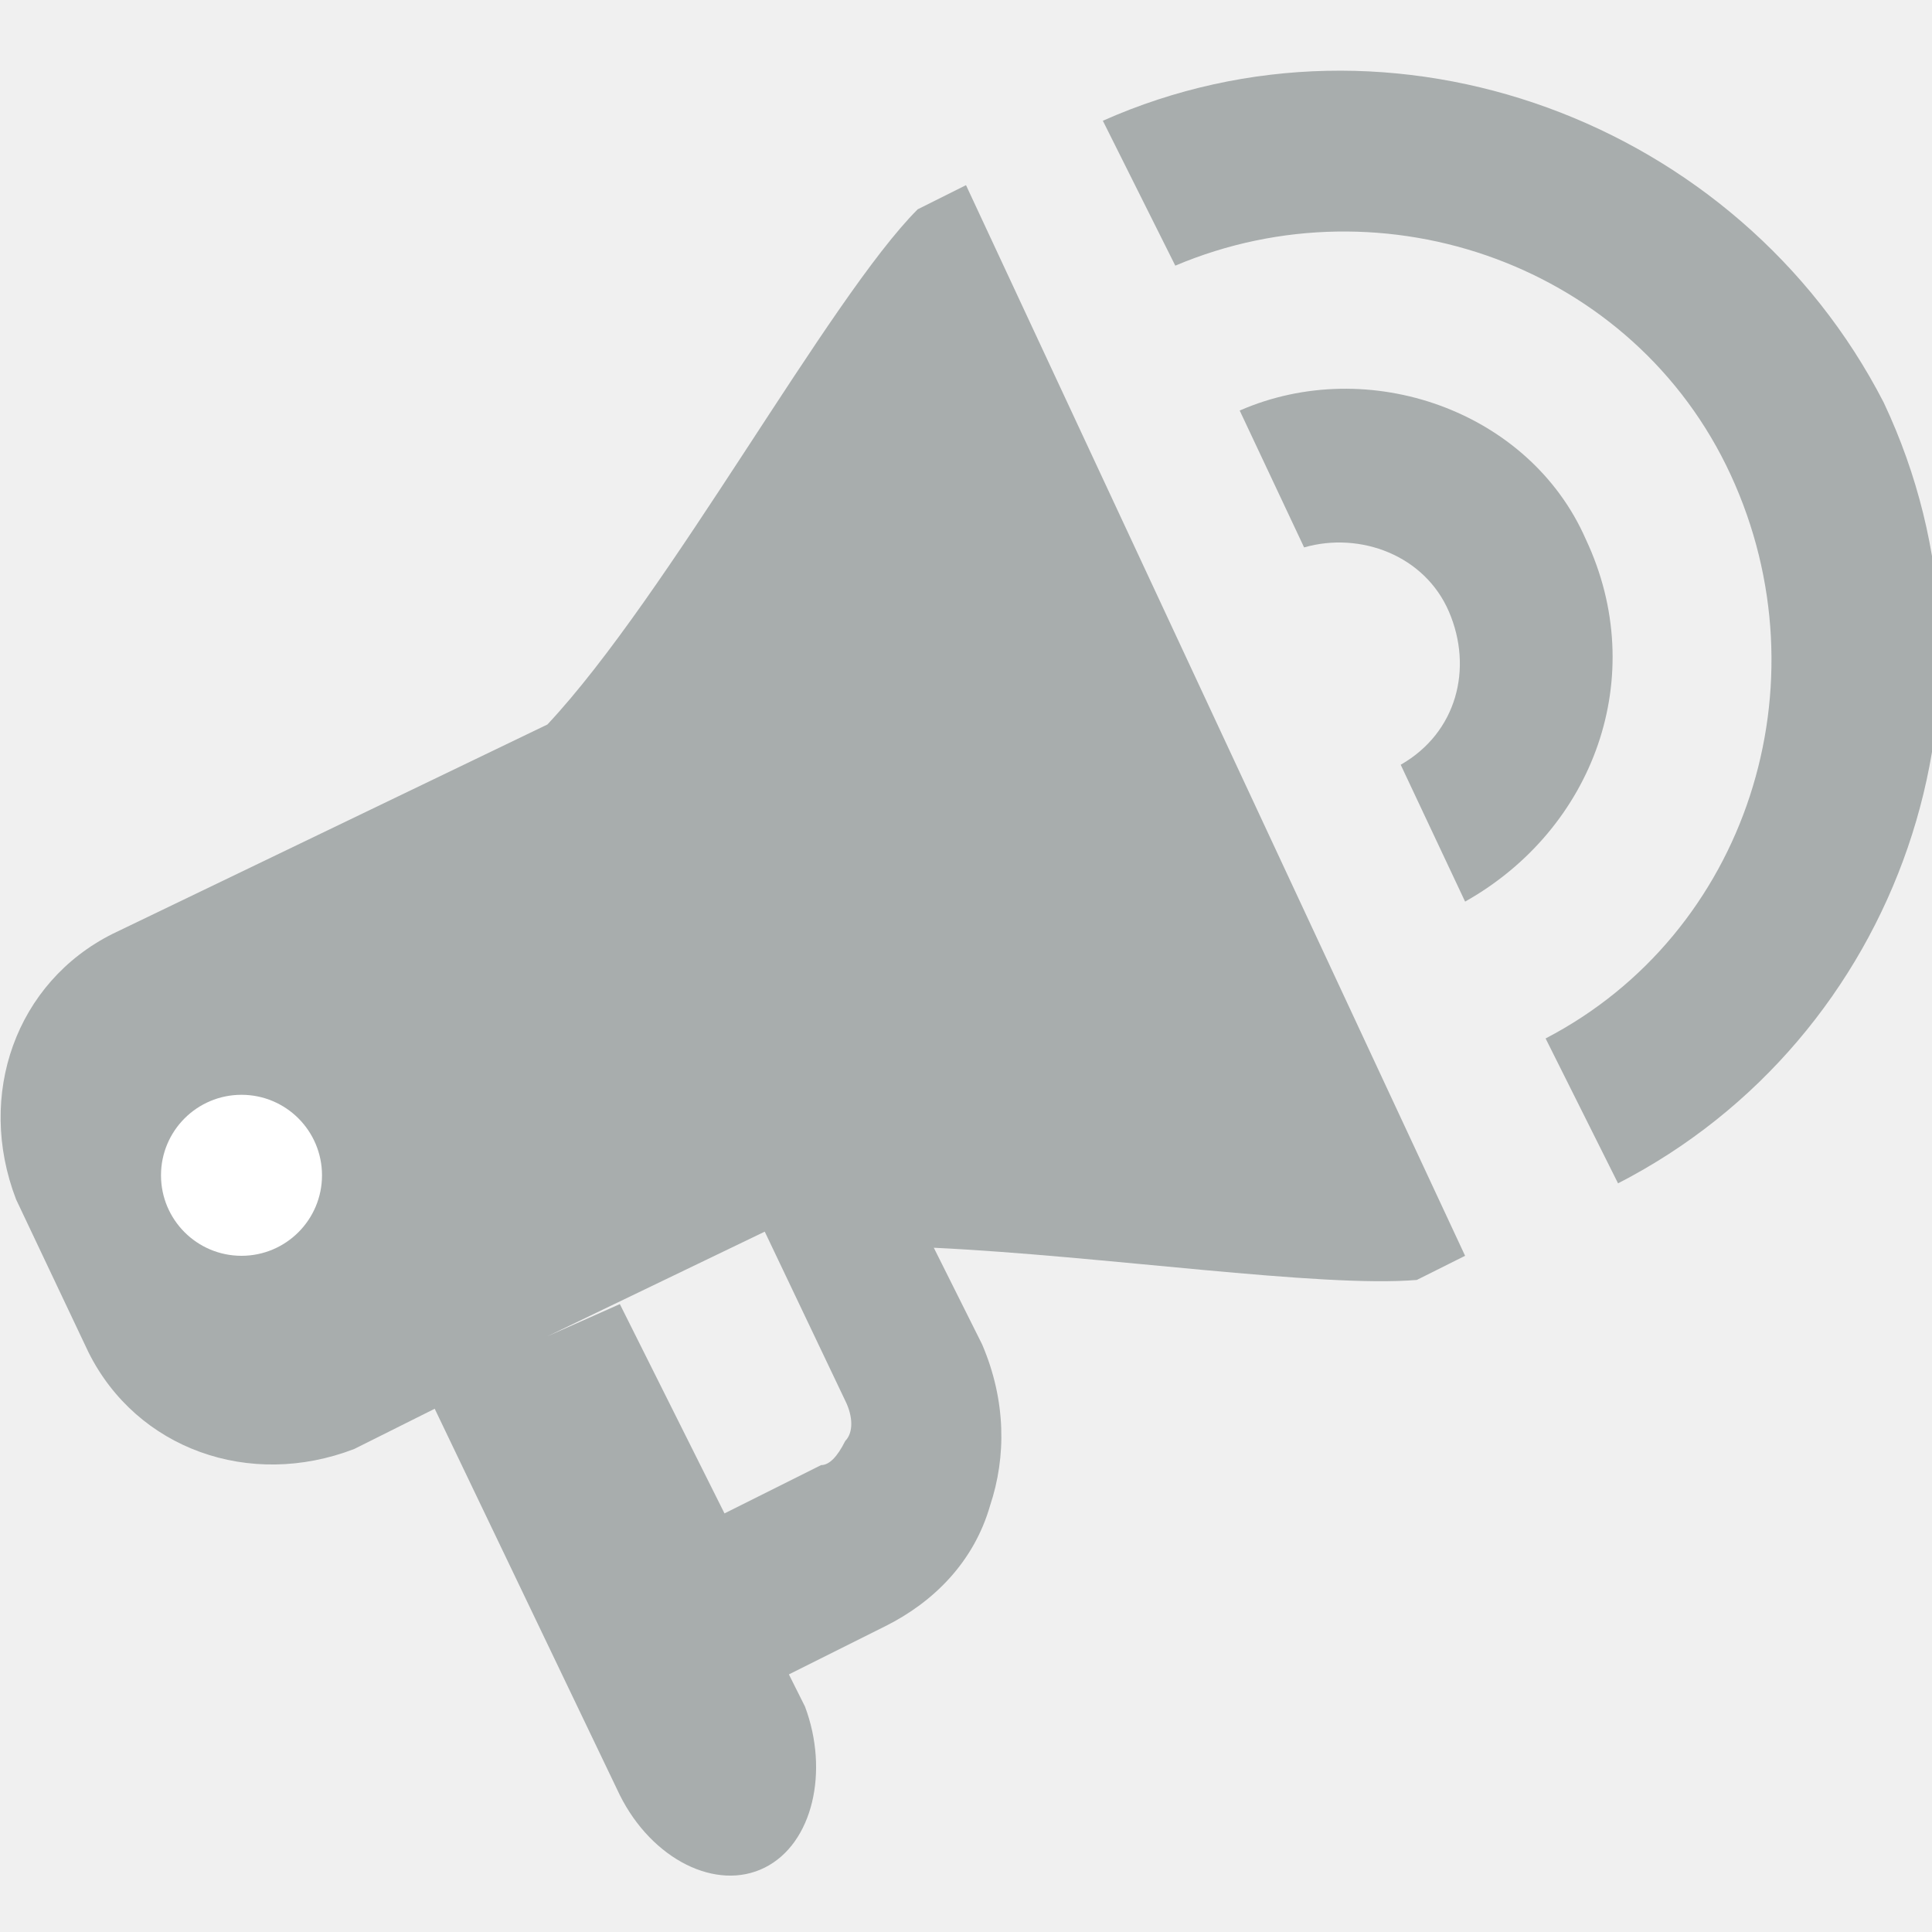
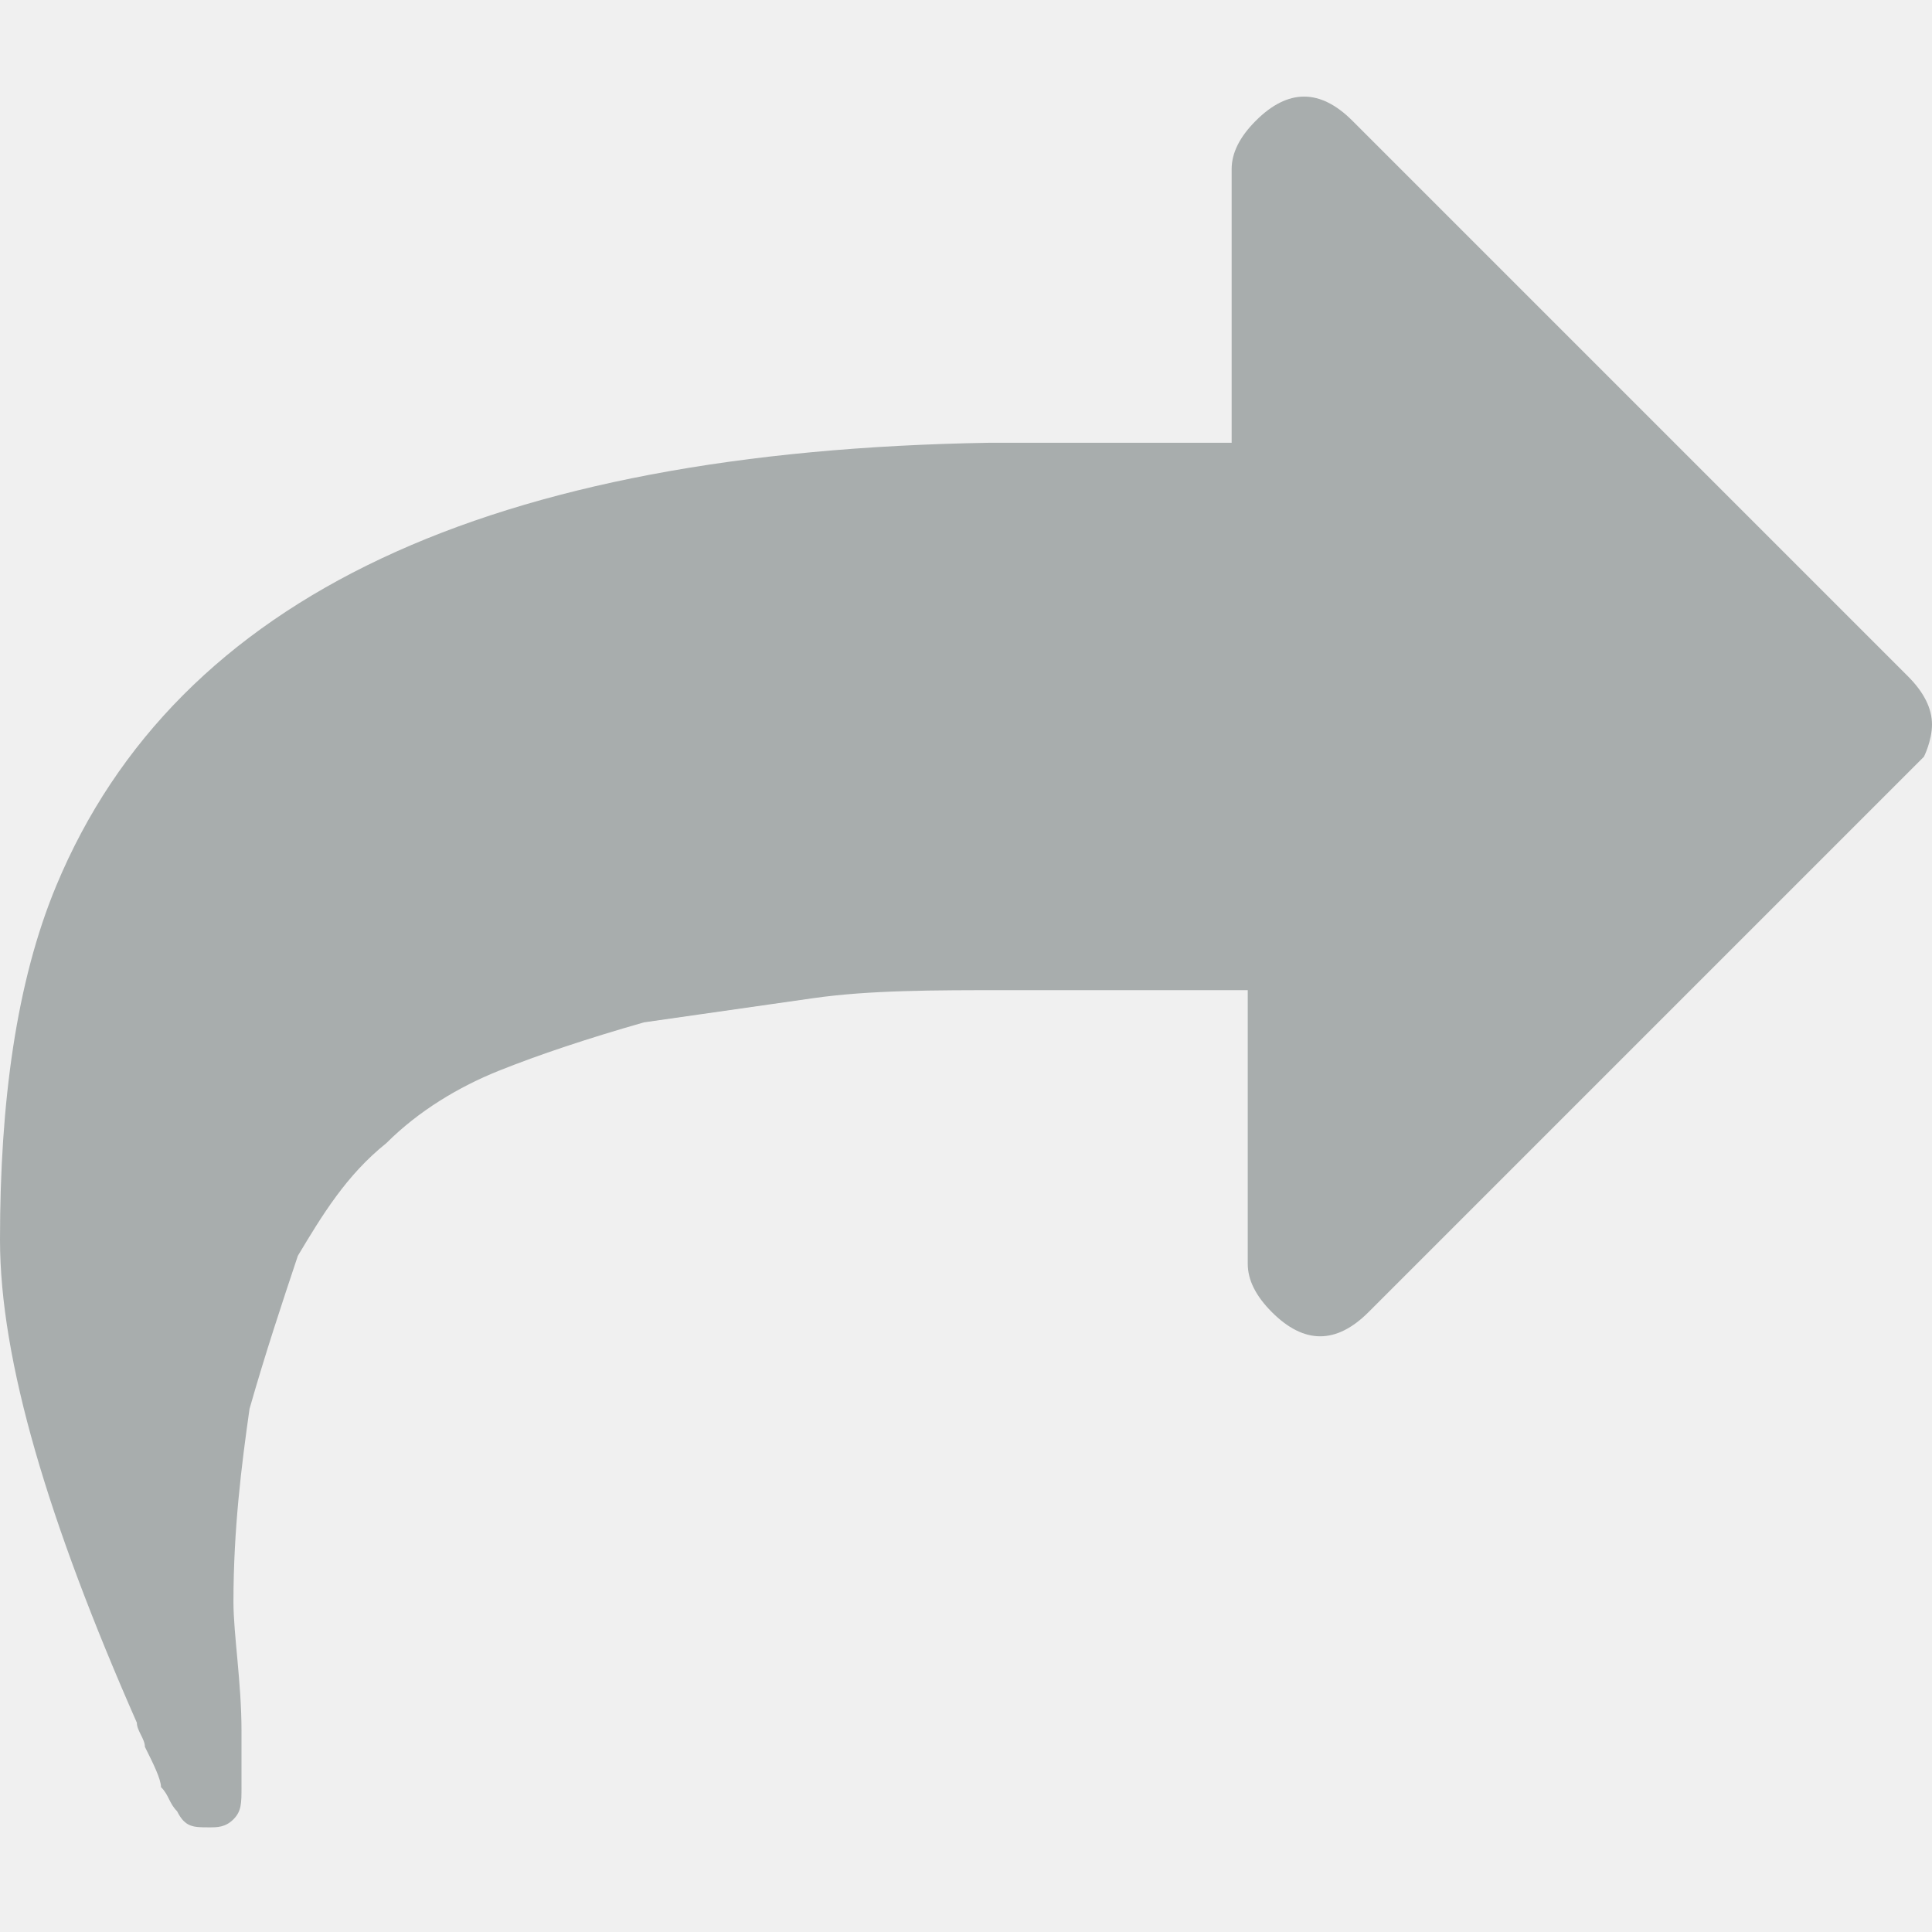
<svg xmlns="http://www.w3.org/2000/svg" version="1.1" id="icon" x="0px" y="0px" viewBox="0 0 24 24" style="enable-background:new 0 0 24 24;" xml:space="preserve">
  <style type="text/css">
	.st0{fill:#A8ADAD;}
- 	.st1{fill:#FFFFFF;}
</style>
  <g>
-     <g>
-       <path class="st0" d="M13.7,1.5l0.9,1.8c2.6-1.1,5.7,0,6.9,2.6c1.2,2.6,0.2,5.7-2.3,7l0.9,1.8c3.5-1.8,5-6.1,3.3-9.7    C21.6,1.5,17.3-0.1,13.7,1.5z" />
-     </g>
-     <path class="st0" d="M12,2.3l-0.6,0.3C10.3,3.7,8.3,7.4,6.8,9l-5.4,2.6c-1.2,0.6-1.7,2-1.2,3.3l0.9,1.9c0.6,1.2,2,1.7,3.3,1.2   l1-0.5l2.3,4.8c0.4,0.8,1.2,1.2,1.8,0.9c0.6-0.3,0.8-1.2,0.5-2l-0.2-0.4l1.2-0.6c0.6-0.3,1.1-0.8,1.3-1.5c0.2-0.6,0.2-1.3-0.1-2   l-0.6-1.2c2.1,0.1,4.8,0.5,6,0.4l0.6-0.3L12,2.3z M10.5,17.9c-0.1,0.2-0.2,0.3-0.3,0.3l-1.2,0.6l-1.3-2.6l-0.9,0.4l2.7-1.3l1,2.1   C10.6,17.6,10.6,17.8,10.5,17.9z" />
-     <g>
-       <path class="st0" d="M16.2,6.8c0.7-0.2,1.5,0.1,1.8,0.8c0.3,0.7,0.1,1.5-0.6,1.9l0.8,1.7c1.6-0.9,2.3-2.8,1.5-4.5    C19,5.1,17,4.4,15.4,5.1L16.2,6.8z" />
-     </g>
-     <g>
-       <circle class="st1" cx="3" cy="14.6" r="1" />
-     </g>
+     <path class="st0" d="M23.7,8.4l-6.9-6.9c-0.2-0.2-0.4-0.3-0.6-0.3c-0.2,0-0.4,0.1-0.6,0.3c-0.2,0.2-0.3,0.4-0.3,0.6v3.4h-3   C6.1,5.6,2.2,7.4,0.7,11C0.2,12.2,0,13.7,0,15.4c0,1.5,0.6,3.5,1.7,6c0,0.1,0.1,0.2,0.1,0.3C1.9,21.9,2,22.1,2,22.2   c0.1,0.1,0.1,0.2,0.2,0.3c0.1,0.2,0.2,0.2,0.4,0.2c0.1,0,0.2,0,0.3-0.1C3,22.5,3,22.4,3,22.2c0-0.1,0-0.2,0-0.4c0-0.2,0-0.3,0-0.3   c0-0.6-0.1-1.2-0.1-1.6c0-0.9,0.1-1.7,0.2-2.4c0.2-0.7,0.4-1.3,0.6-1.9c0.3-0.5,0.6-1,1.1-1.4c0.4-0.4,0.9-0.7,1.4-0.9   c0.5-0.2,1.1-0.4,1.8-0.6c0.7-0.1,1.4-0.2,2.1-0.3c0.7-0.1,1.5-0.1,2.4-0.1h3v3.4c0,0.2,0.1,0.4,0.3,0.6c0.2,0.2,0.4,0.3,0.6,0.3   c0.2,0,0.4-0.1,0.6-0.3l6.9-6.9C23.9,9.4,24,9.2,24,9C24,8.8,23.9,8.6,23.7,8.4z" />
  </g>
</svg>
